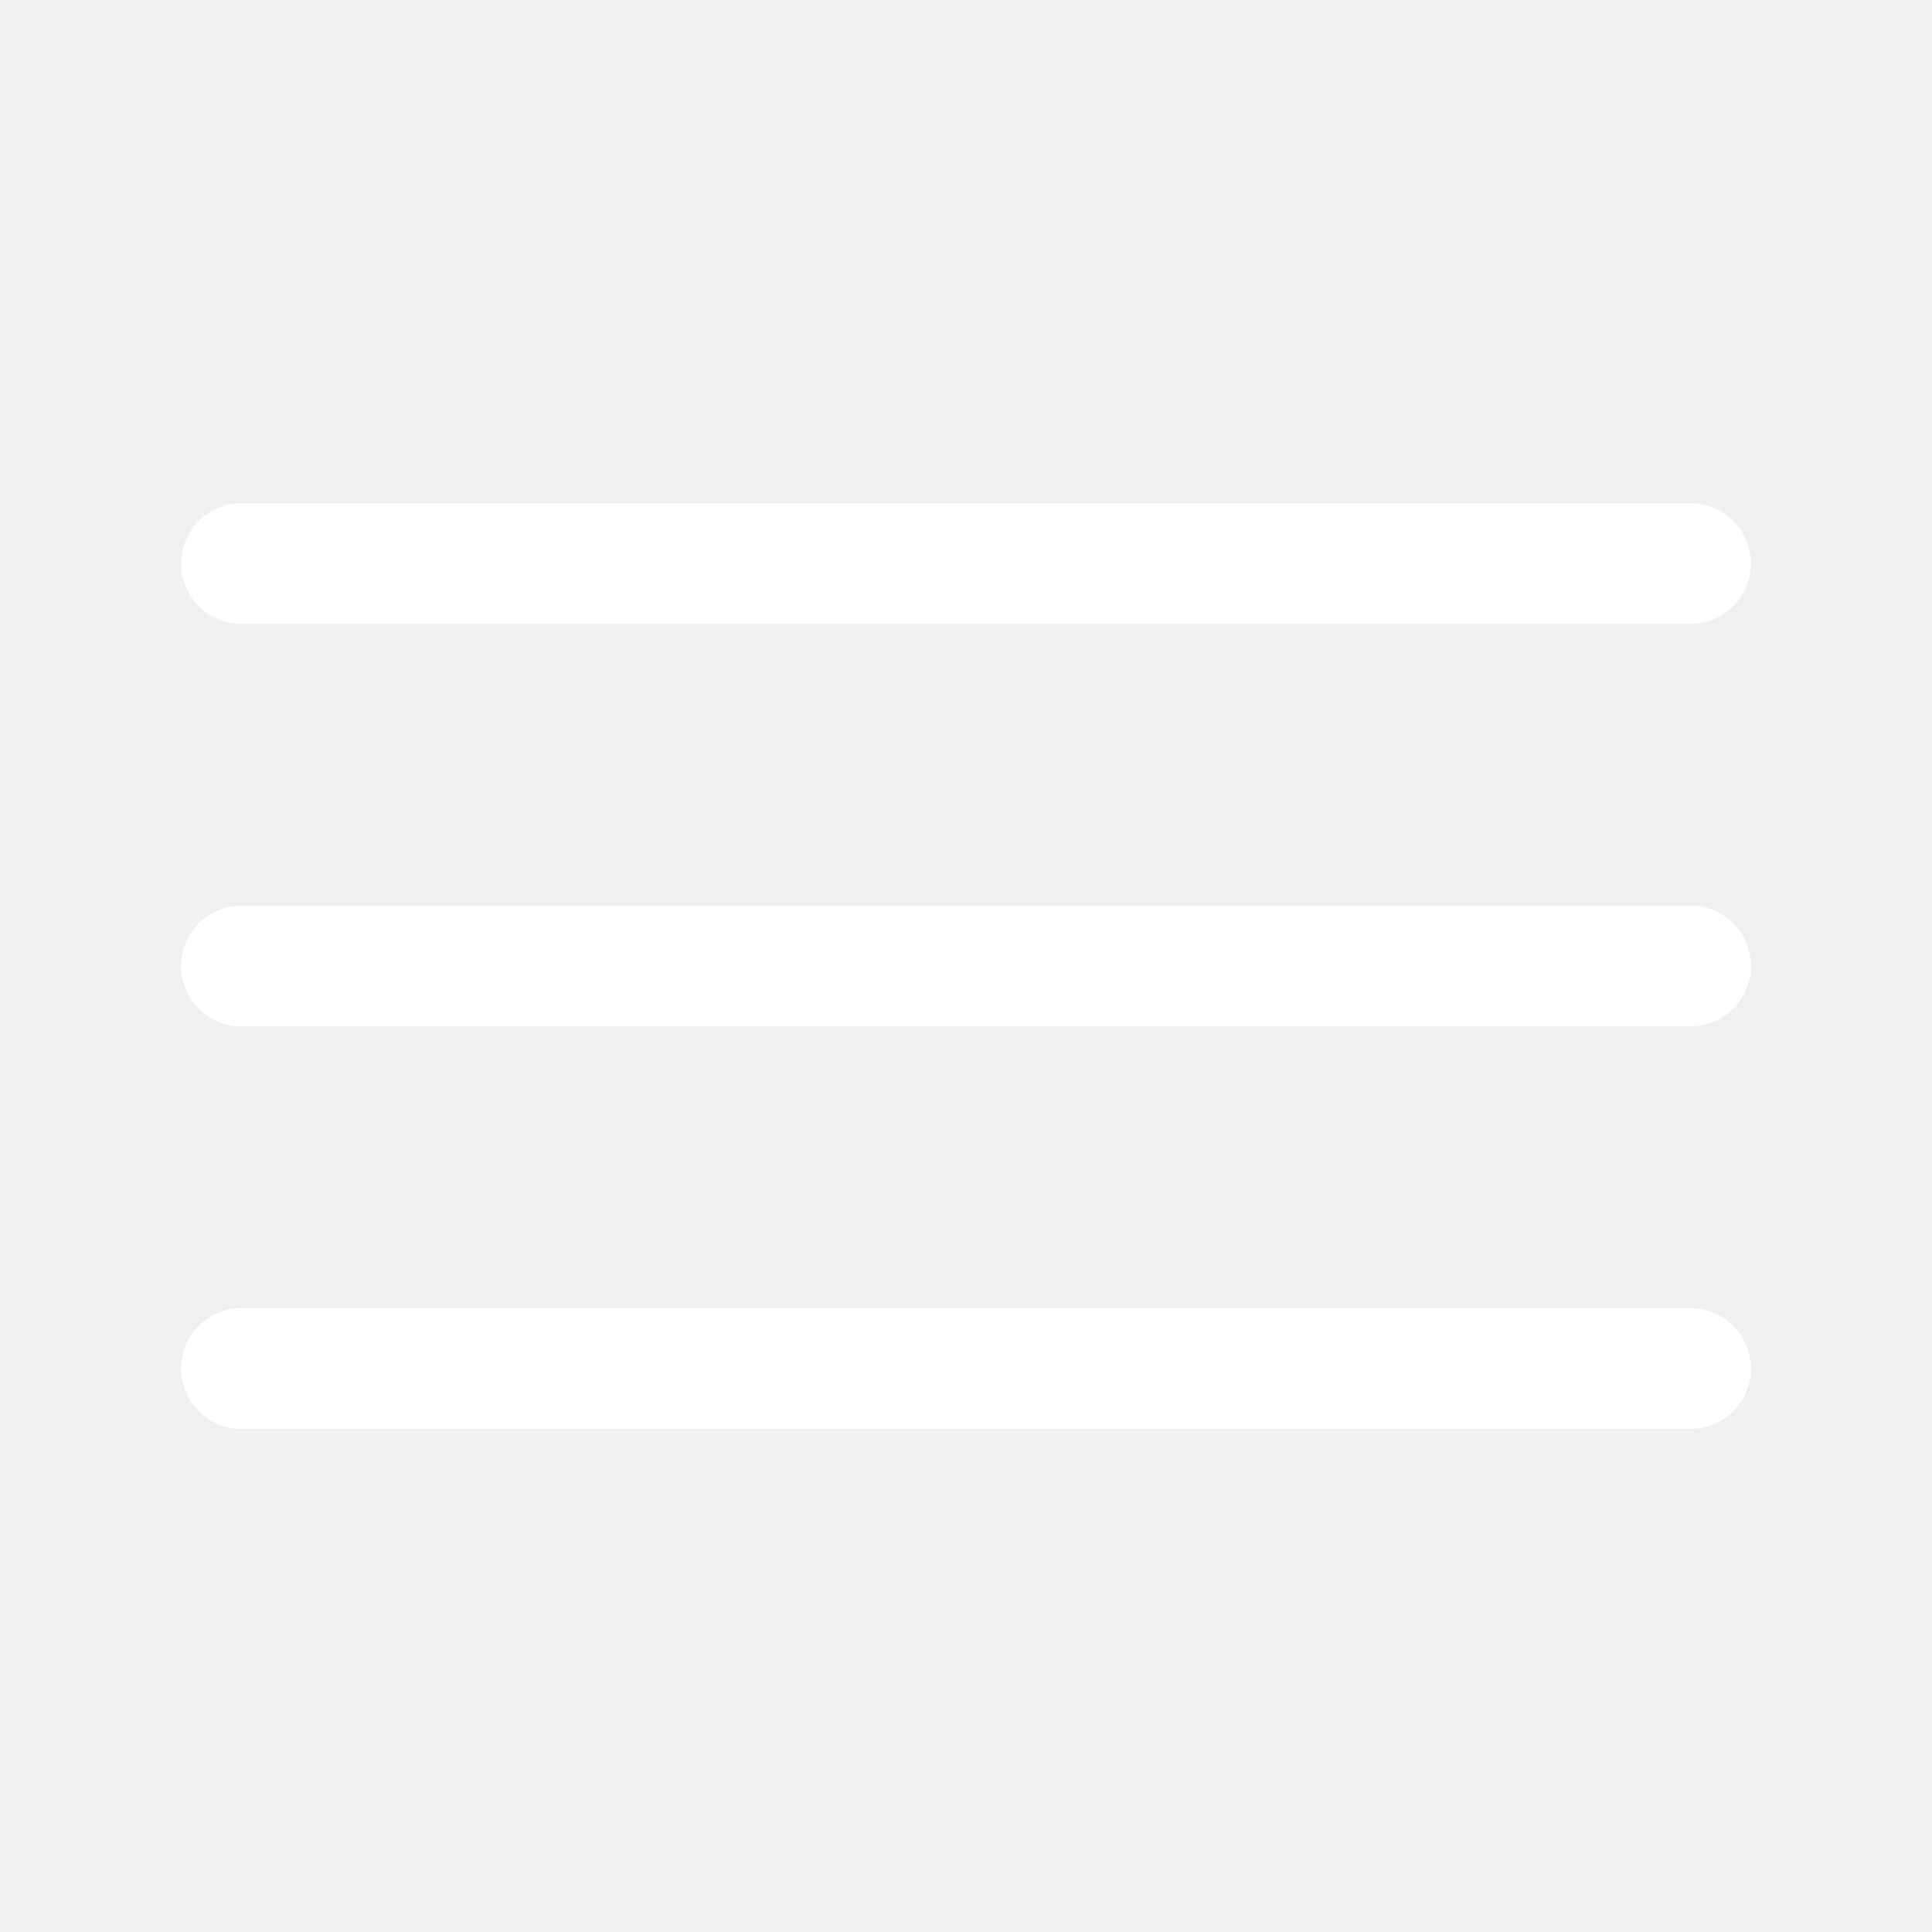
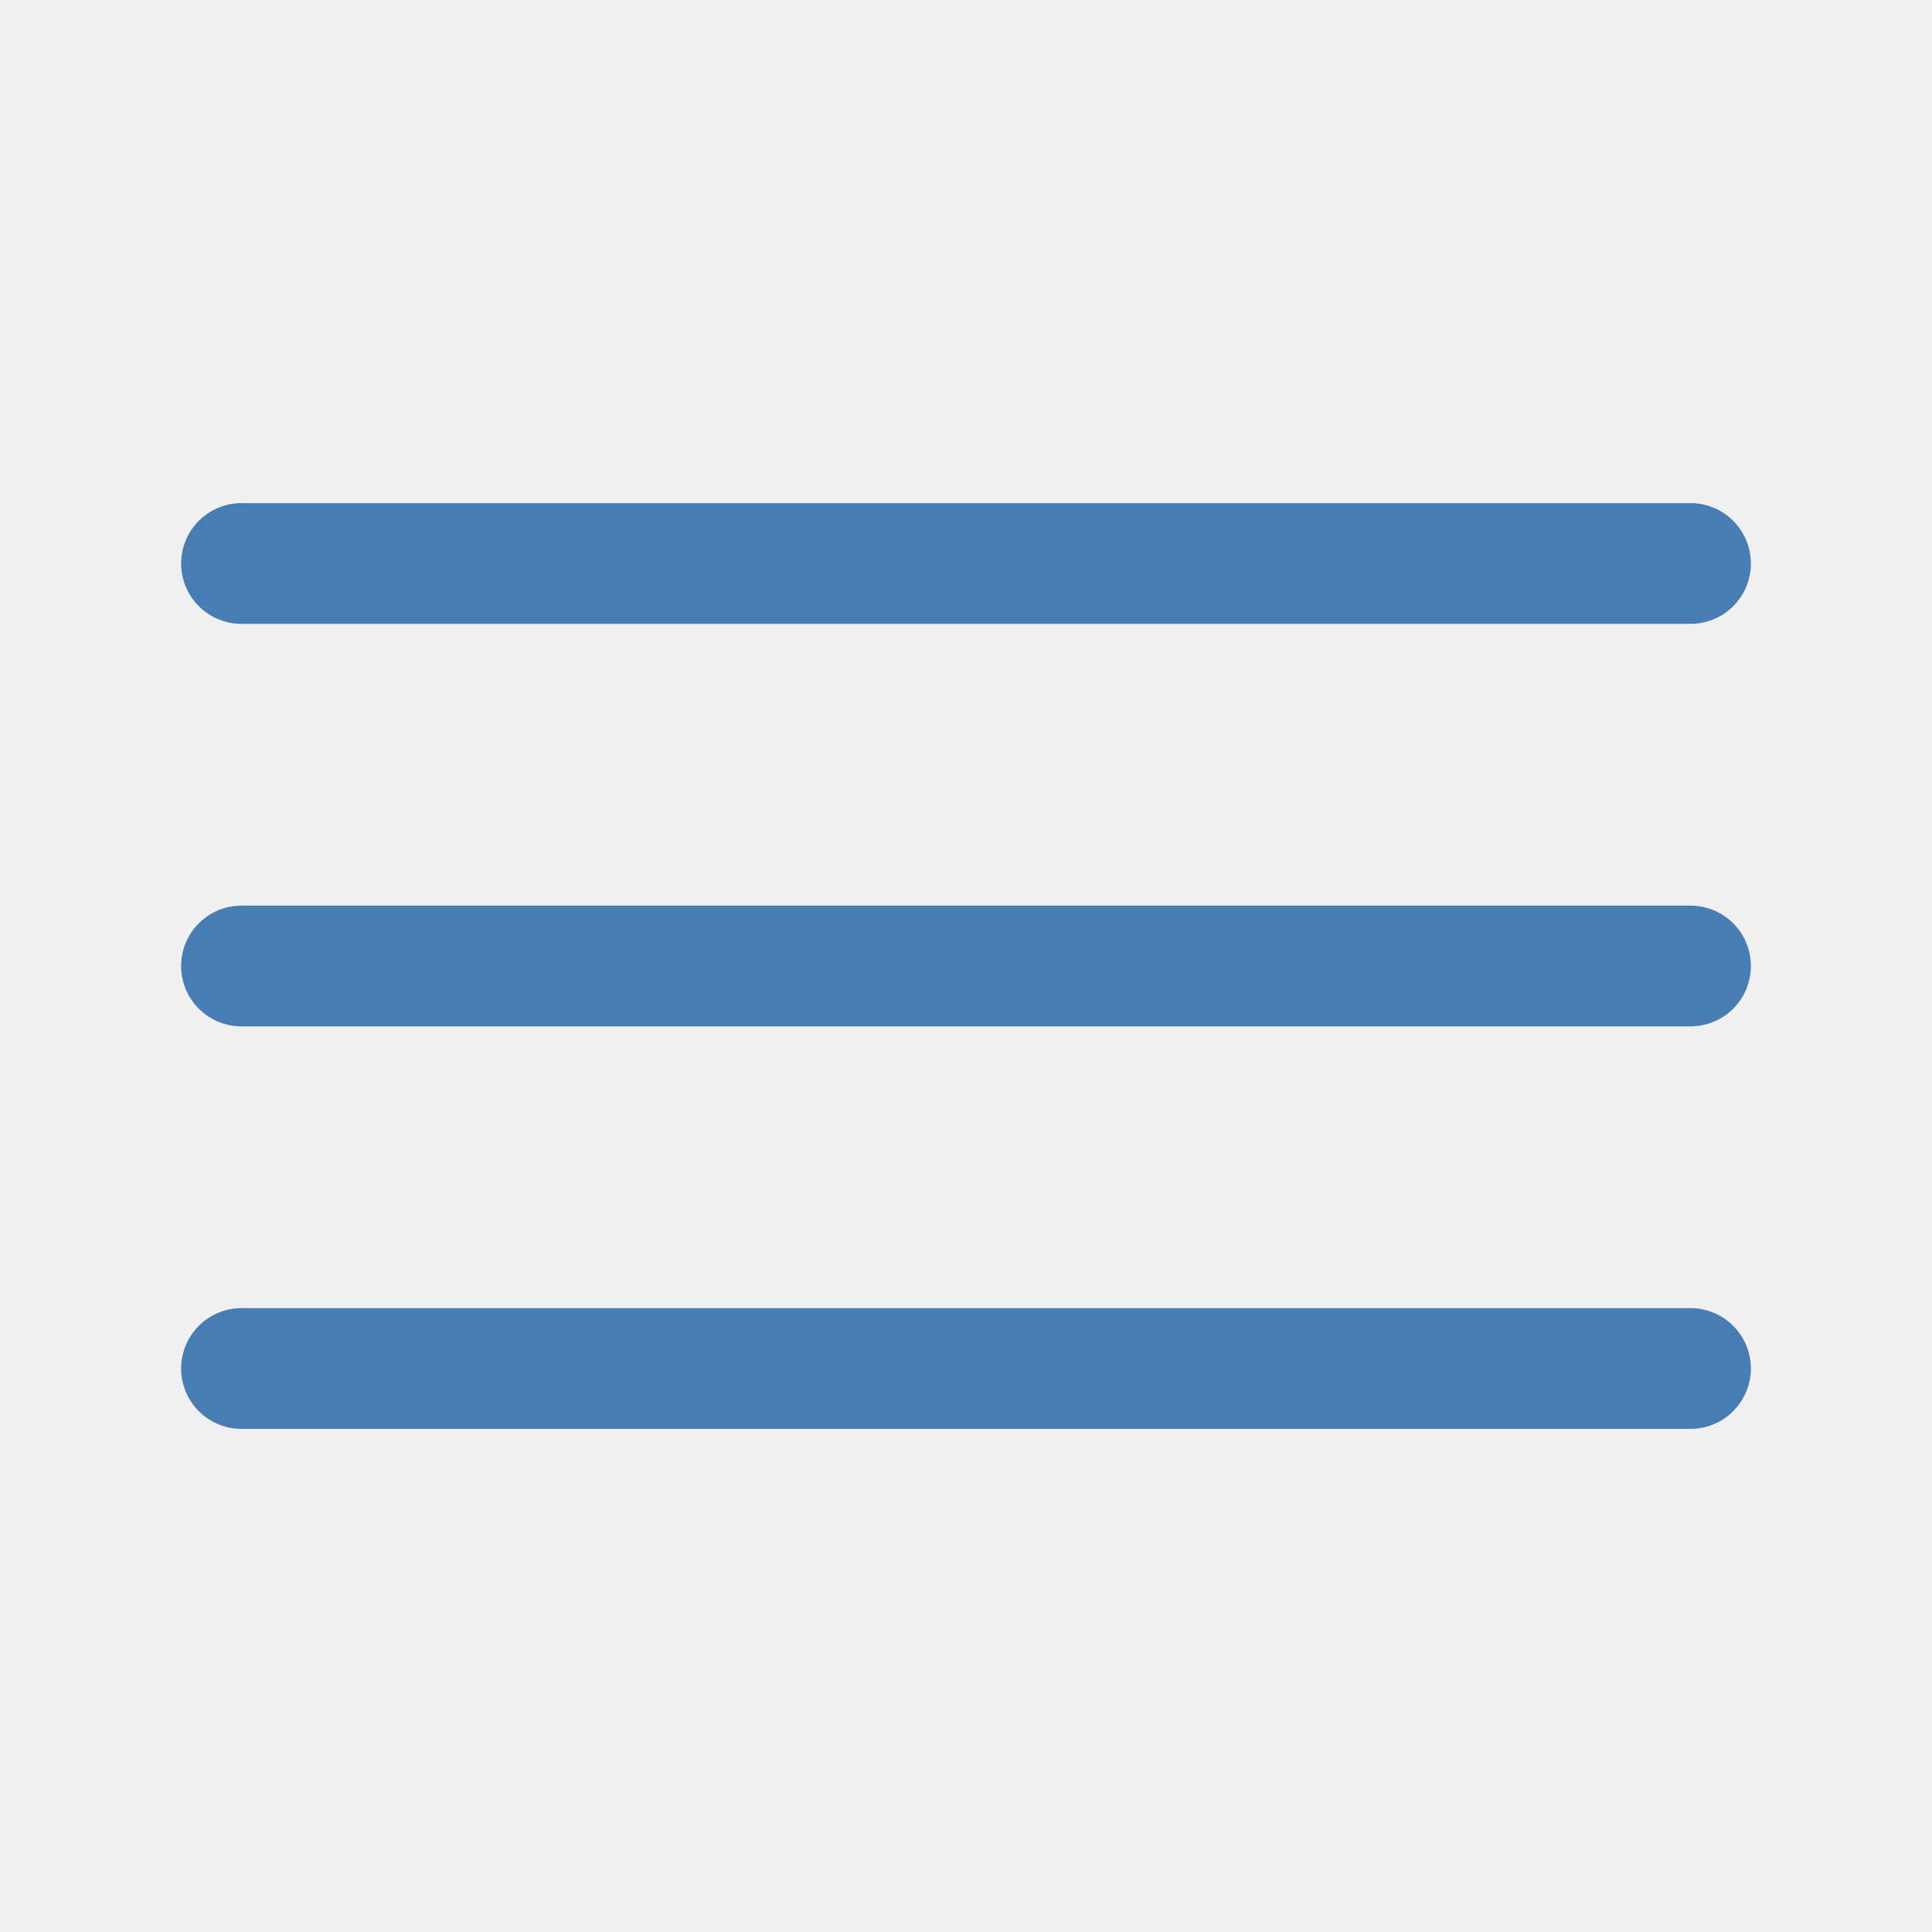
<svg xmlns="http://www.w3.org/2000/svg" width="24" height="24" viewBox="0 0 24 24" fill="none">
-   <path d="M3 7H21" stroke="#ffffff" stroke-width="1.5" stroke-linecap="round" />
-   <path d="M3 12H21" stroke="#ffffff" stroke-width="1.5" stroke-linecap="round" />
-   <path d="M3 17H21" stroke="#ffffff" stroke-width="1.5" stroke-linecap="round" />
+   <path d="M3 7H21" stroke="#477DB3" stroke-width="1.5" stroke-linecap="round" />
+   <path d="M3 12H21" stroke="#477DB3" stroke-width="1.5" stroke-linecap="round" />
+   <path d="M3 17H21" stroke="#477DB3" stroke-width="1.5" stroke-linecap="round" />
</svg>
